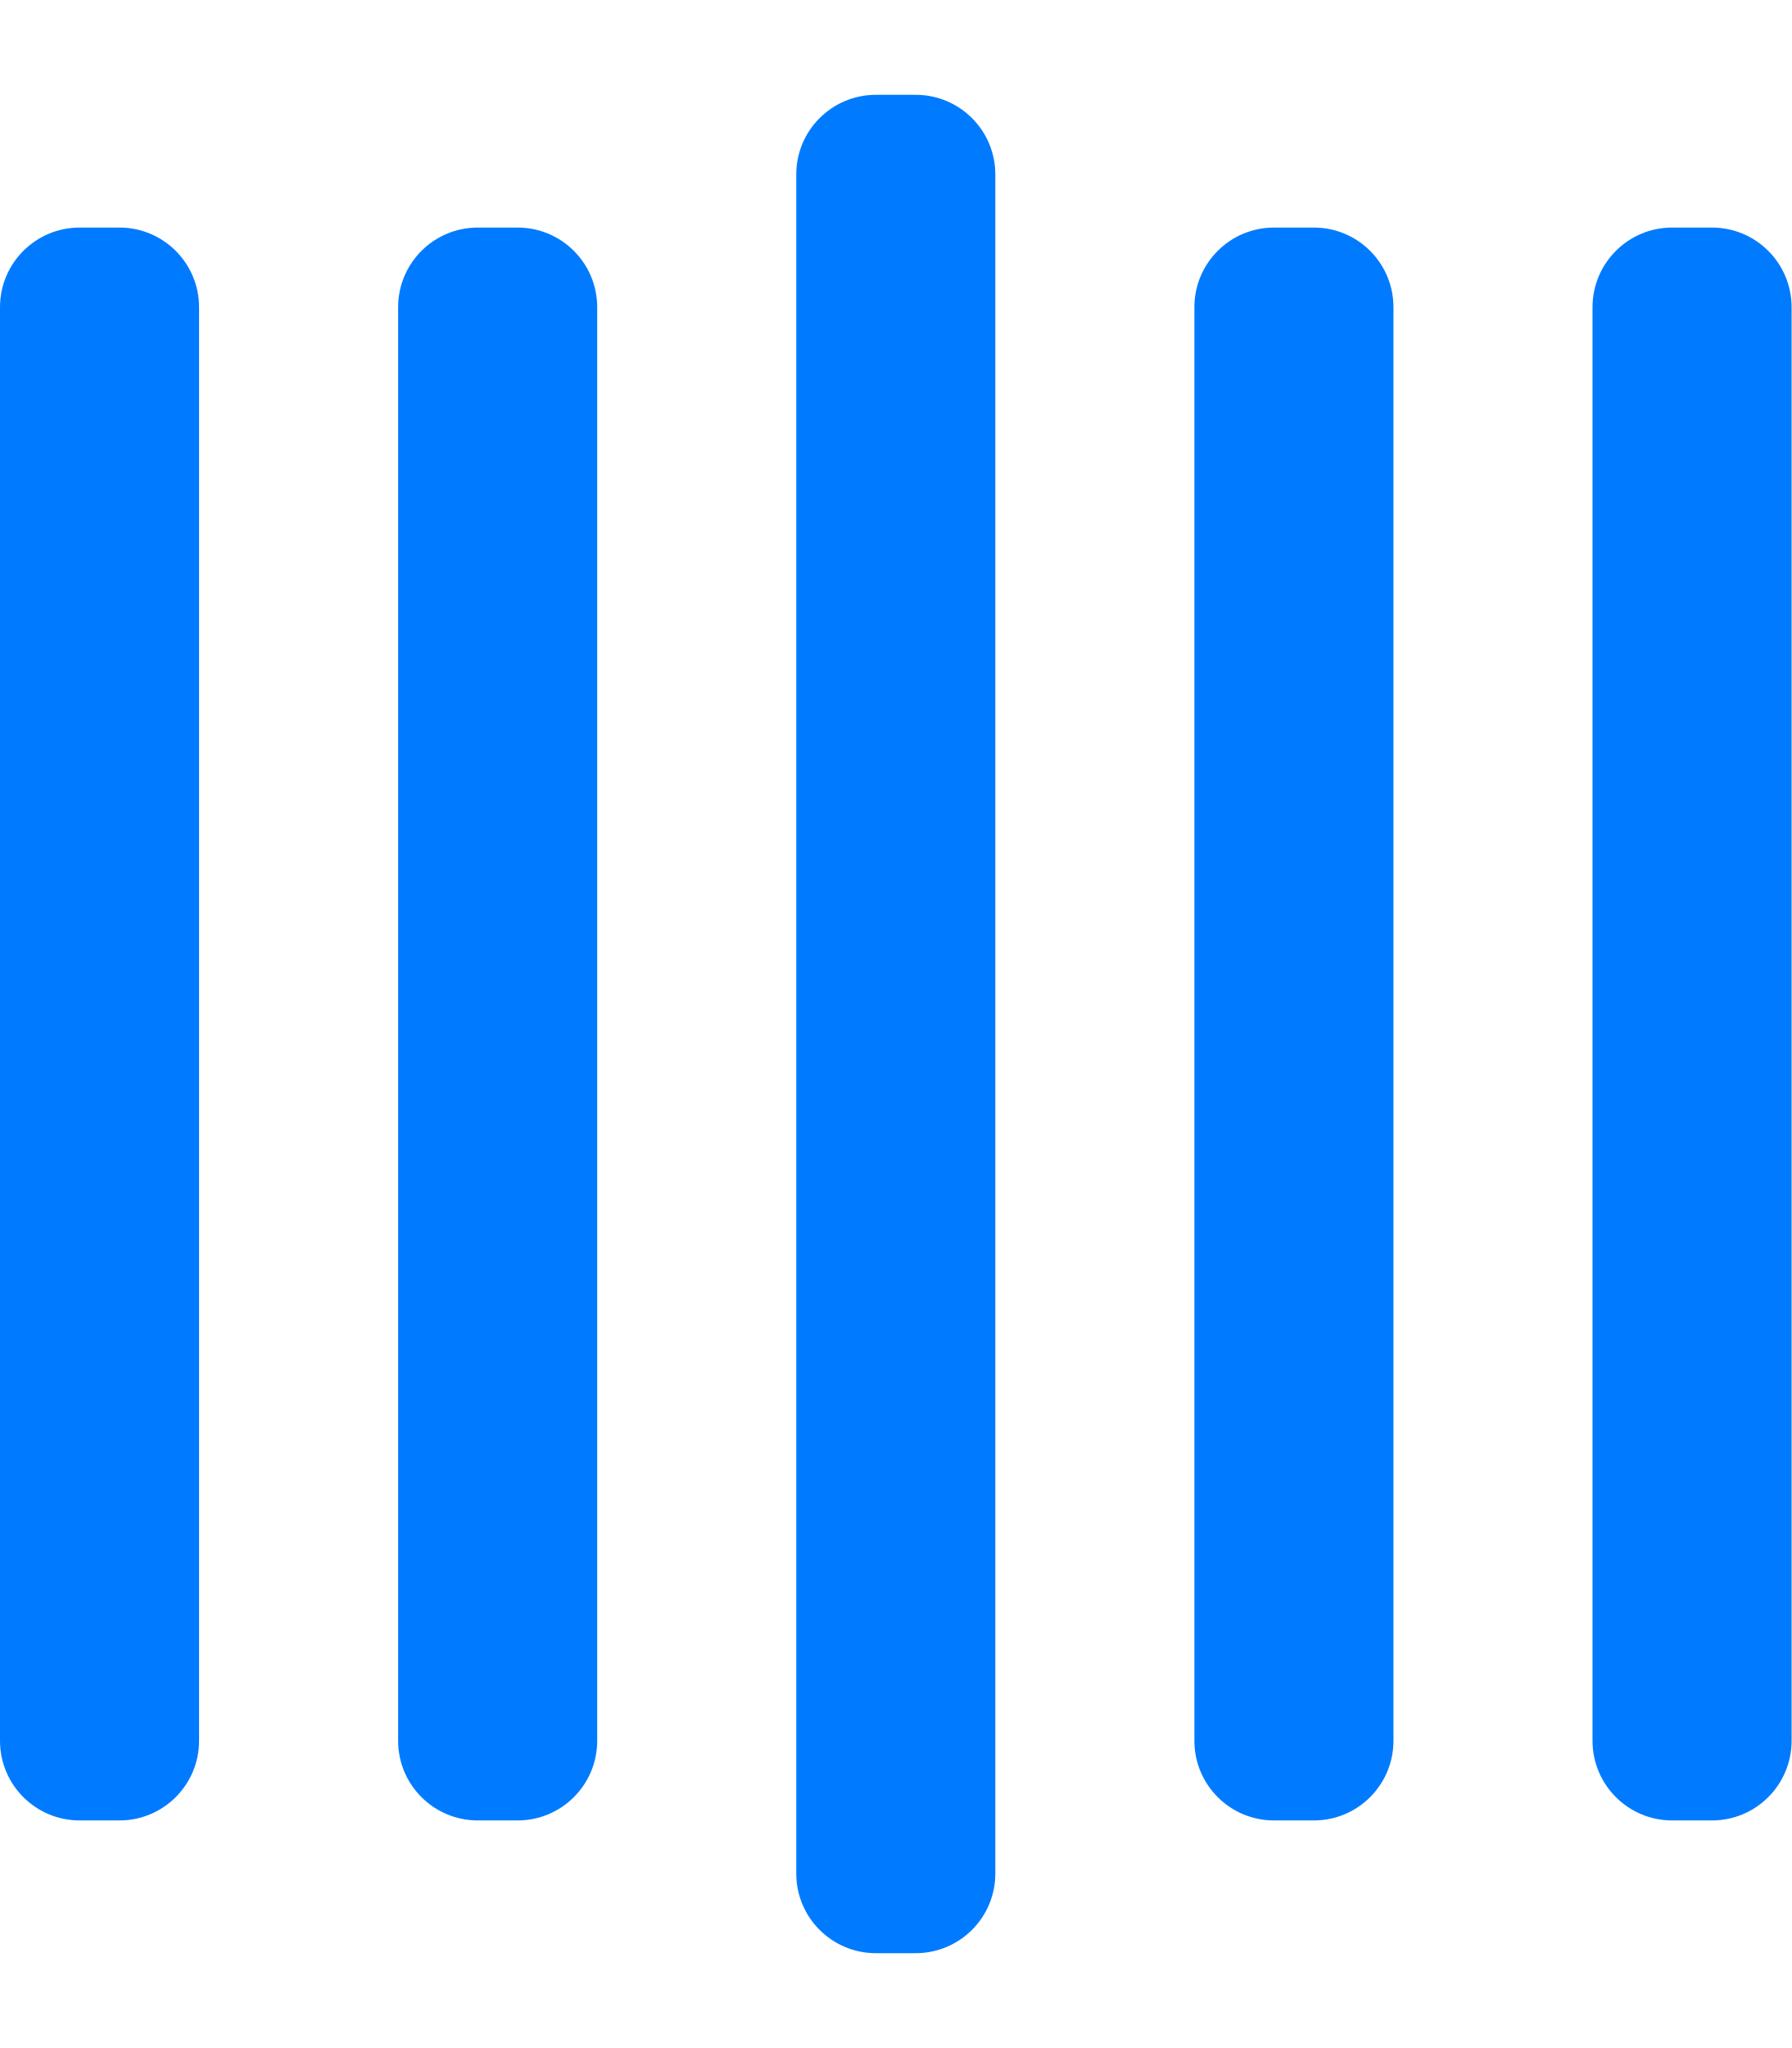
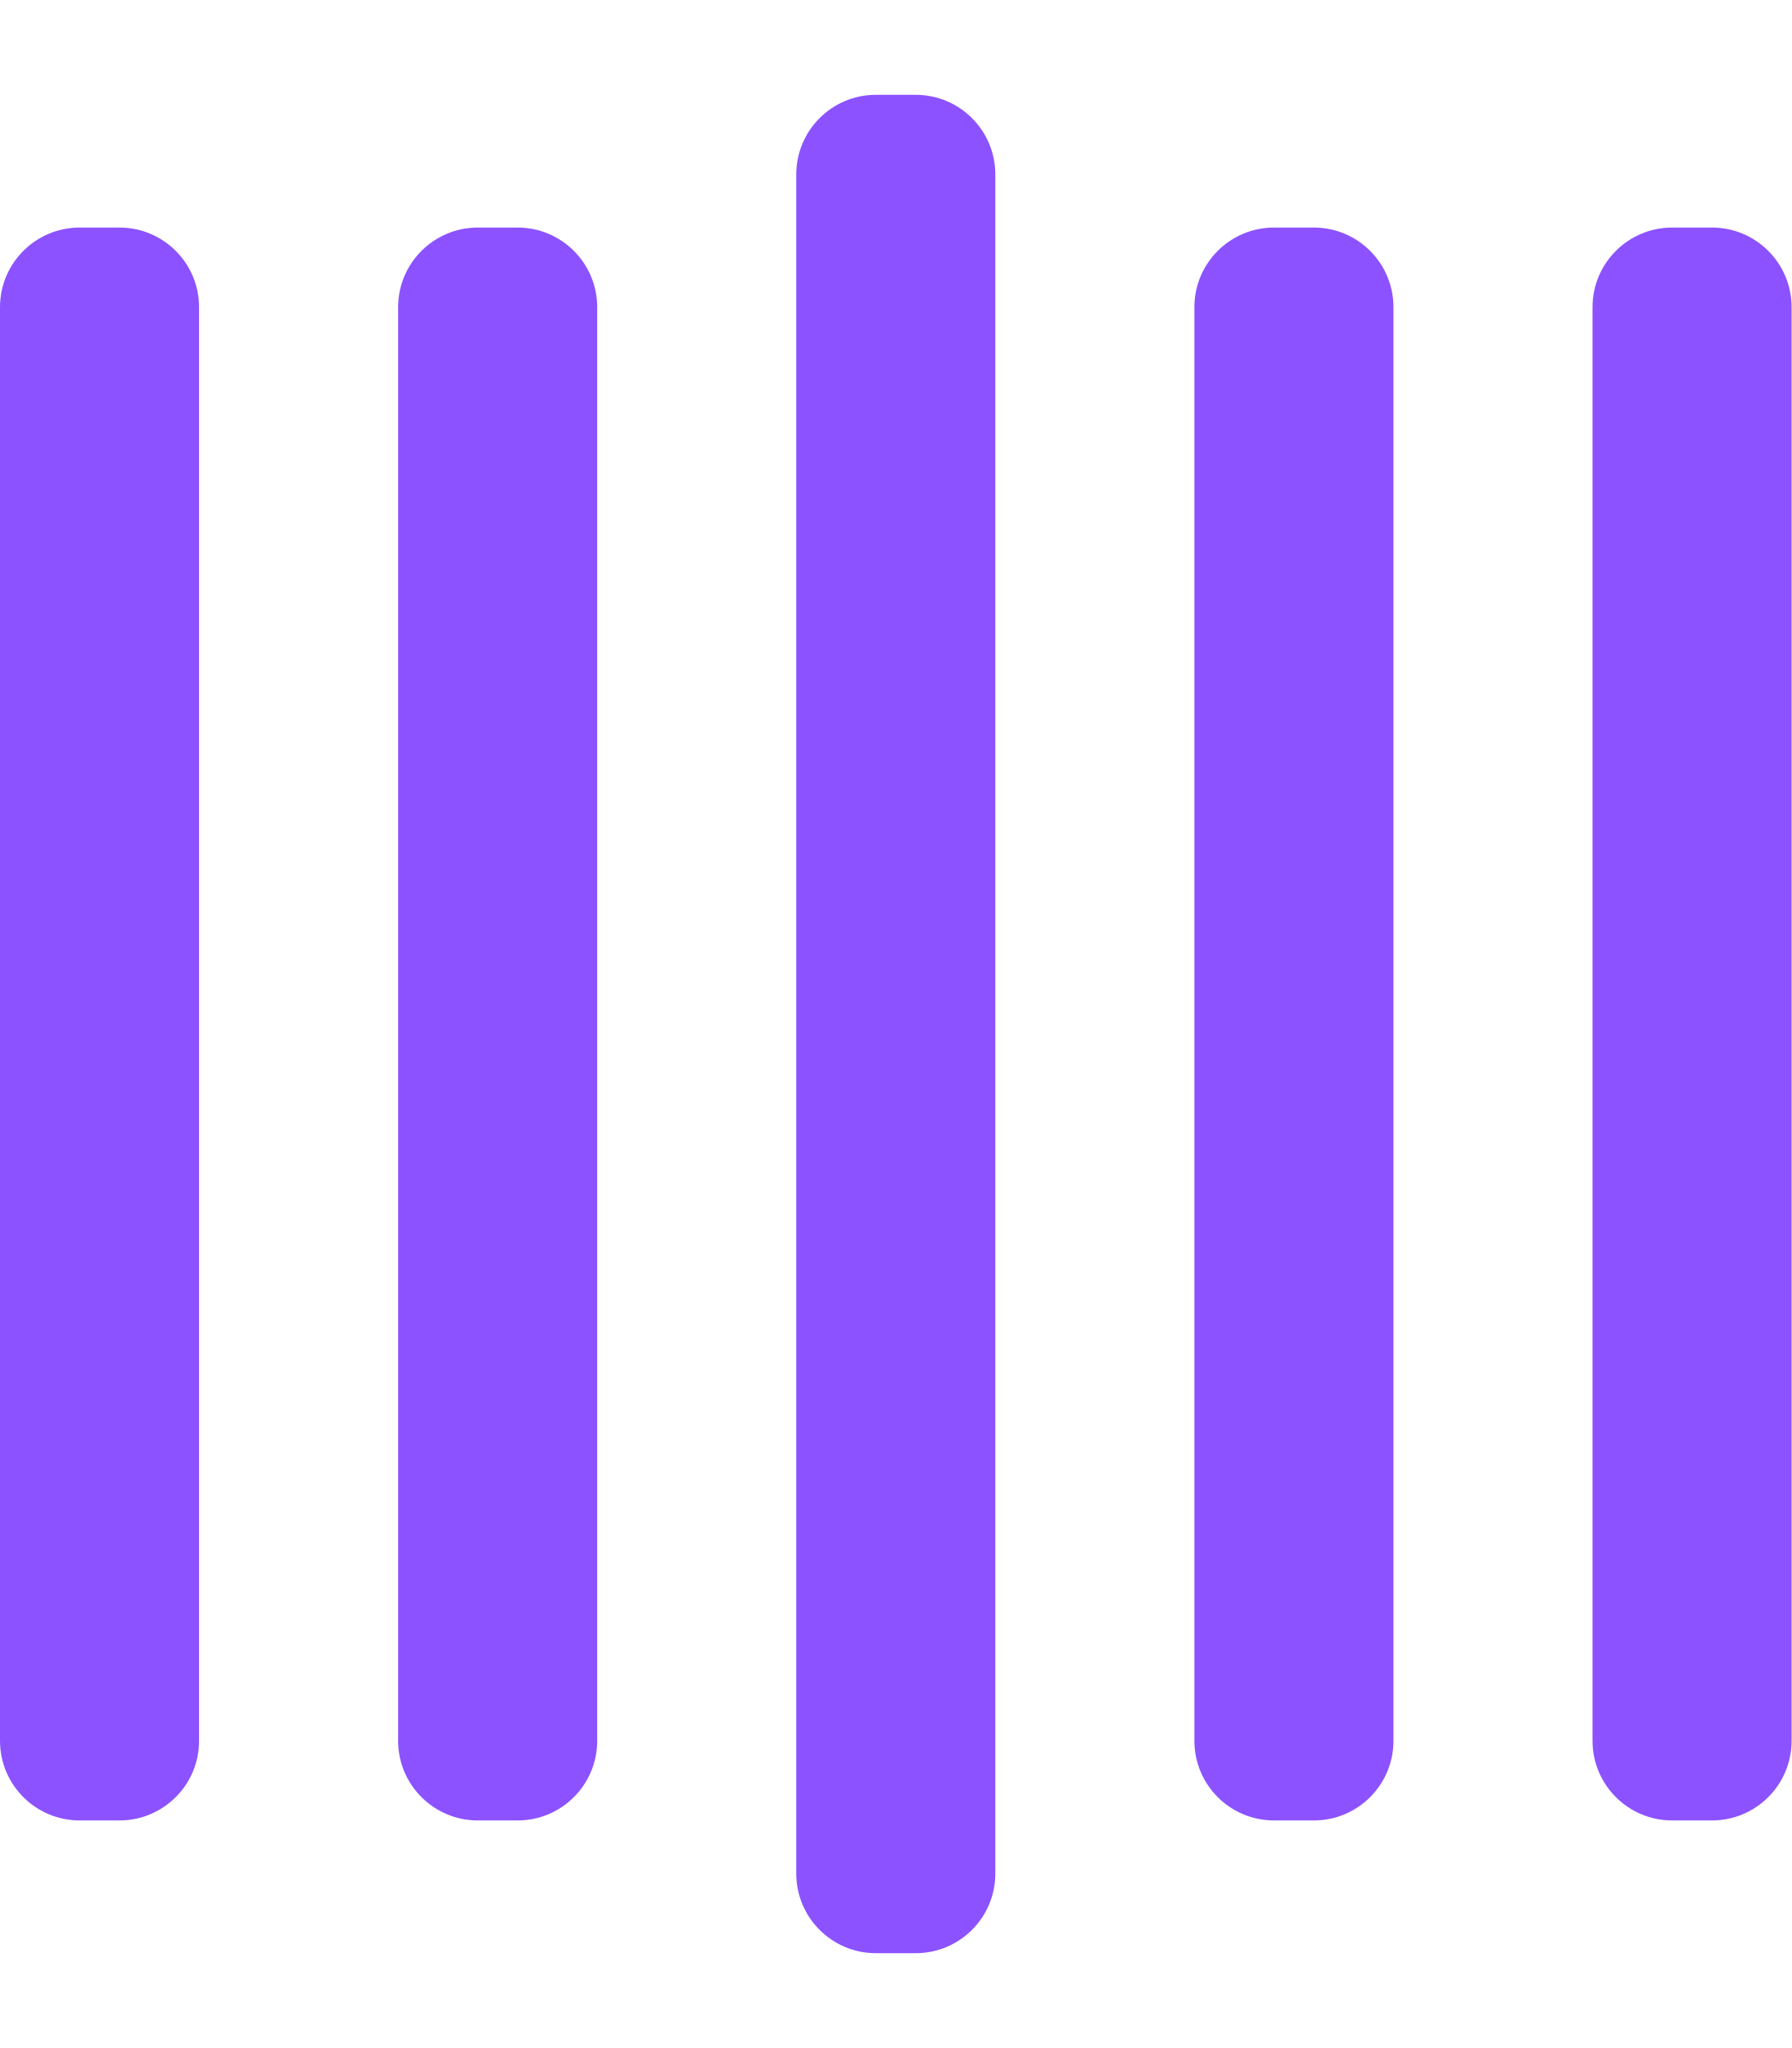
- <svg xmlns="http://www.w3.org/2000/svg" width="35" height="40" viewBox="0 0 135 140" fill="#007bff">
+ <svg xmlns="http://www.w3.org/2000/svg" width="35" height="40" viewBox="0 0 135 140" fill="#8c52ff">
  <rect y="10" width="15" height="120" rx="6">
    <animate attributeName="height" begin="0.5s" dur="1s" values="120;110;100;90;80;70;60;50;40;140;120" calcMode="linear" repeatCount="indefinite" />
    <animate attributeName="y" begin="0.5s" dur="1s" values="10;15;20;25;30;35;40;45;50;0;10" calcMode="linear" repeatCount="indefinite" />
  </rect>
  <rect x="30" y="10" width="15" height="120" rx="6">
    <animate attributeName="height" begin="0.25s" dur="1s" values="120;110;100;90;80;70;60;50;40;140;120" calcMode="linear" repeatCount="indefinite" />
    <animate attributeName="y" begin="0.25s" dur="1s" values="10;15;20;25;30;35;40;45;50;0;10" calcMode="linear" repeatCount="indefinite" />
  </rect>
  <rect x="60" width="15" height="140" rx="6">
    <animate attributeName="height" begin="0s" dur="1s" values="120;110;100;90;80;70;60;50;40;140;120" calcMode="linear" repeatCount="indefinite" />
    <animate attributeName="y" begin="0s" dur="1s" values="10;15;20;25;30;35;40;45;50;0;10" calcMode="linear" repeatCount="indefinite" />
  </rect>
  <rect x="90" y="10" width="15" height="120" rx="6">
    <animate attributeName="height" begin="0.25s" dur="1s" values="120;110;100;90;80;70;60;50;40;140;120" calcMode="linear" repeatCount="indefinite" />
    <animate attributeName="y" begin="0.25s" dur="1s" values="10;15;20;25;30;35;40;45;50;0;10" calcMode="linear" repeatCount="indefinite" />
  </rect>
  <rect x="120" y="10" width="15" height="120" rx="6">
    <animate attributeName="height" begin="0.5s" dur="1s" values="120;110;100;90;80;70;60;50;40;140;120" calcMode="linear" repeatCount="indefinite" />
    <animate attributeName="y" begin="0.5s" dur="1s" values="10;15;20;25;30;35;40;45;50;0;10" calcMode="linear" repeatCount="indefinite" />
  </rect>
</svg>
